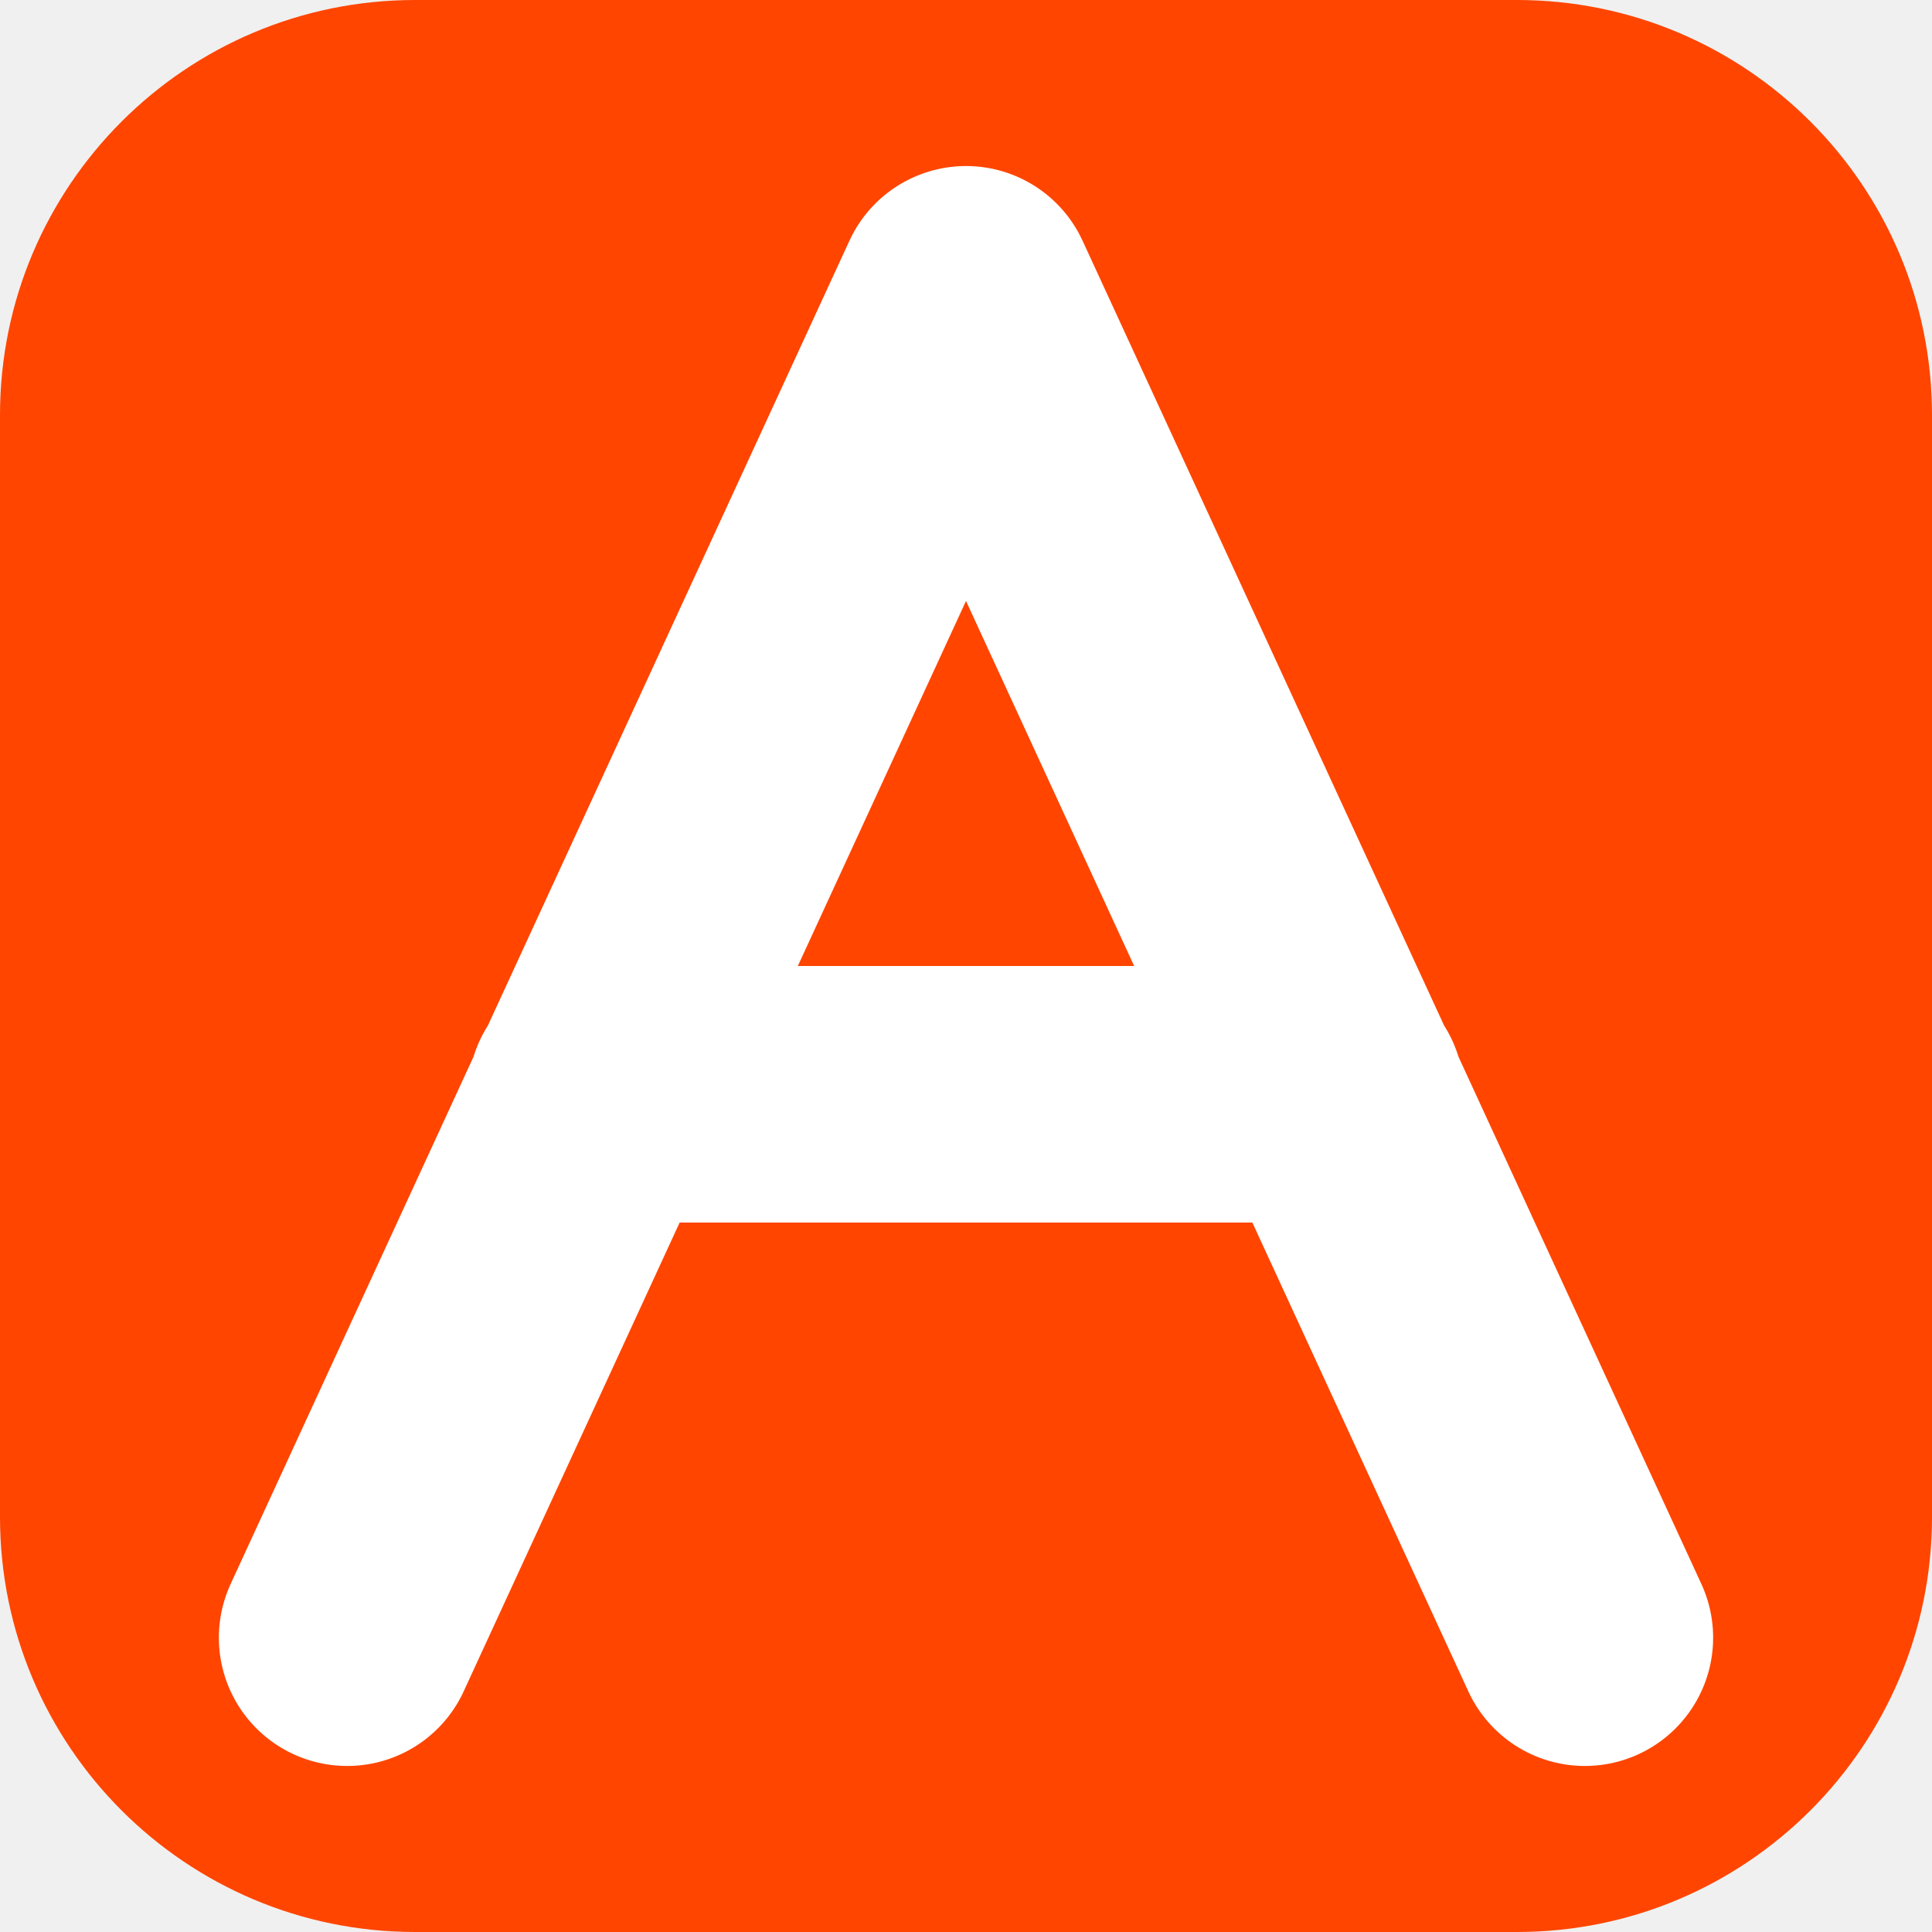
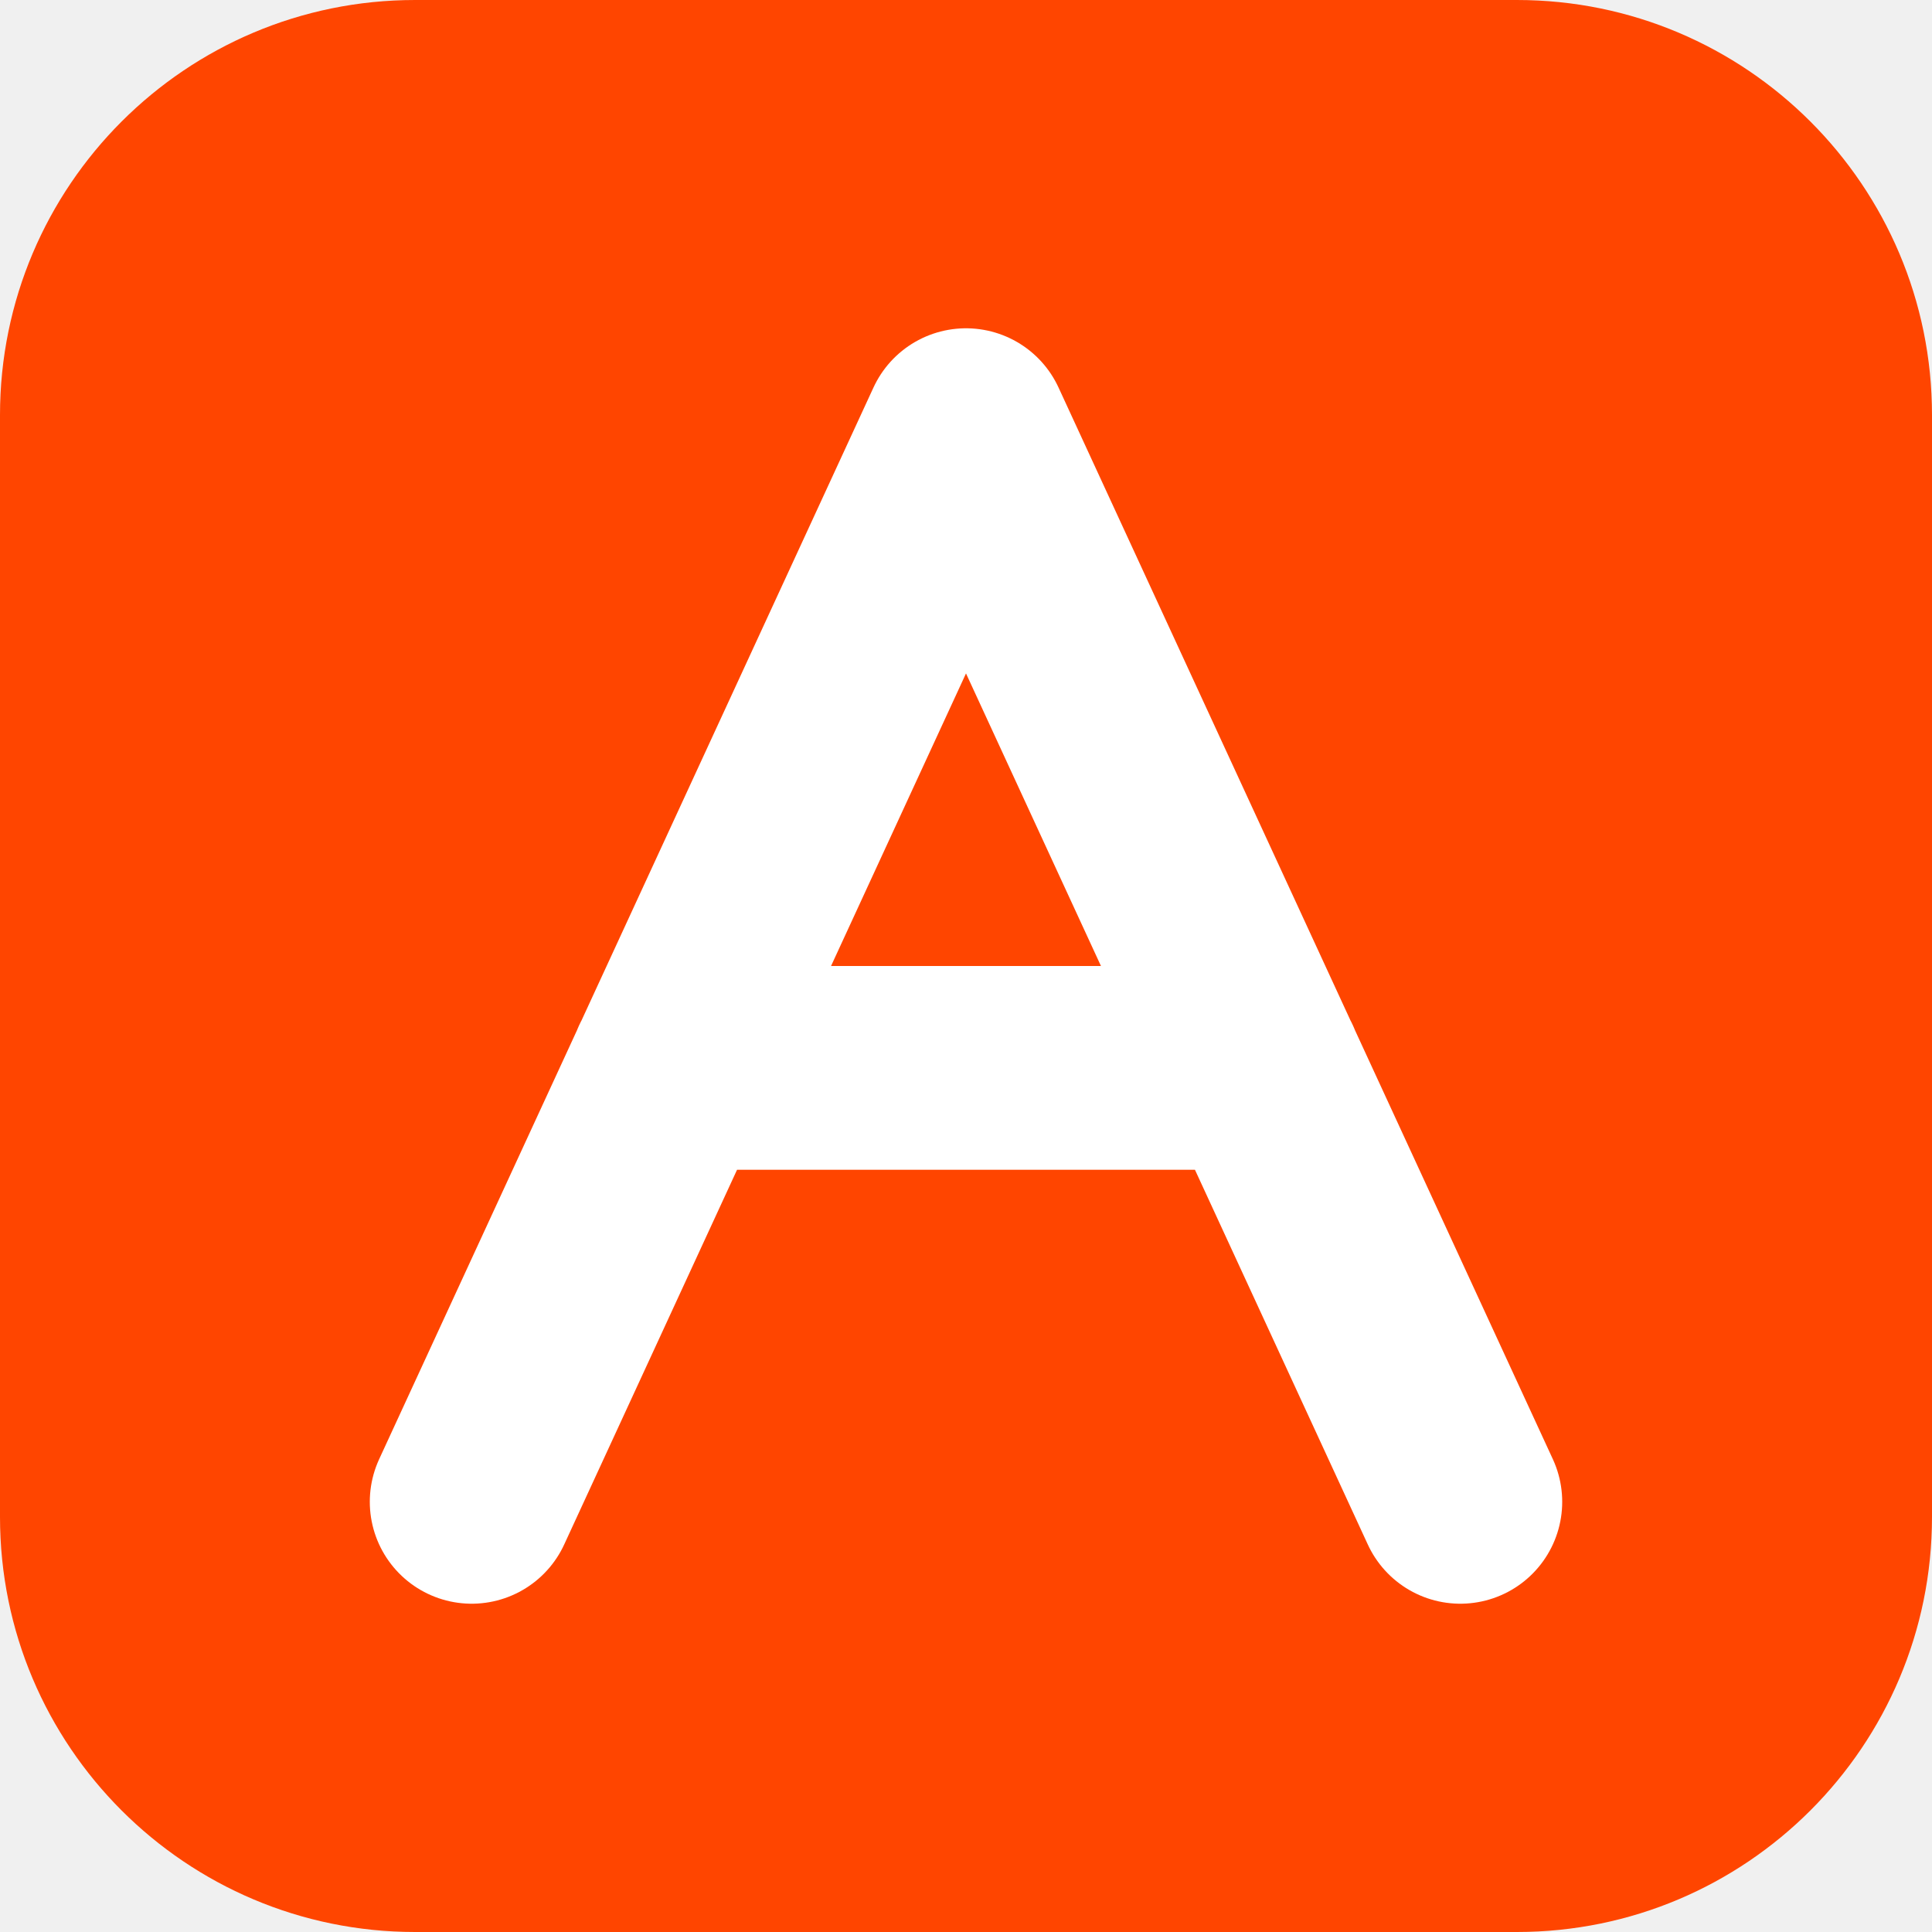
<svg xmlns="http://www.w3.org/2000/svg" viewBox="0 0 512 512">
  <rect width="512" height="512" rx="110" fill="#FF4500" />
-   <path d="M 92 434 L 256 78 L 420 434 M 158 290 L 354 290" stroke="white" stroke-width="68" stroke-linecap="round" stroke-linejoin="round" fill="none" />
+   <path d="M 125 398 L 256 114 L 387 398 M 178 283 L 334 283" stroke="white" stroke-width="54" stroke-linecap="round" stroke-linejoin="round" fill="none" />
</svg>
